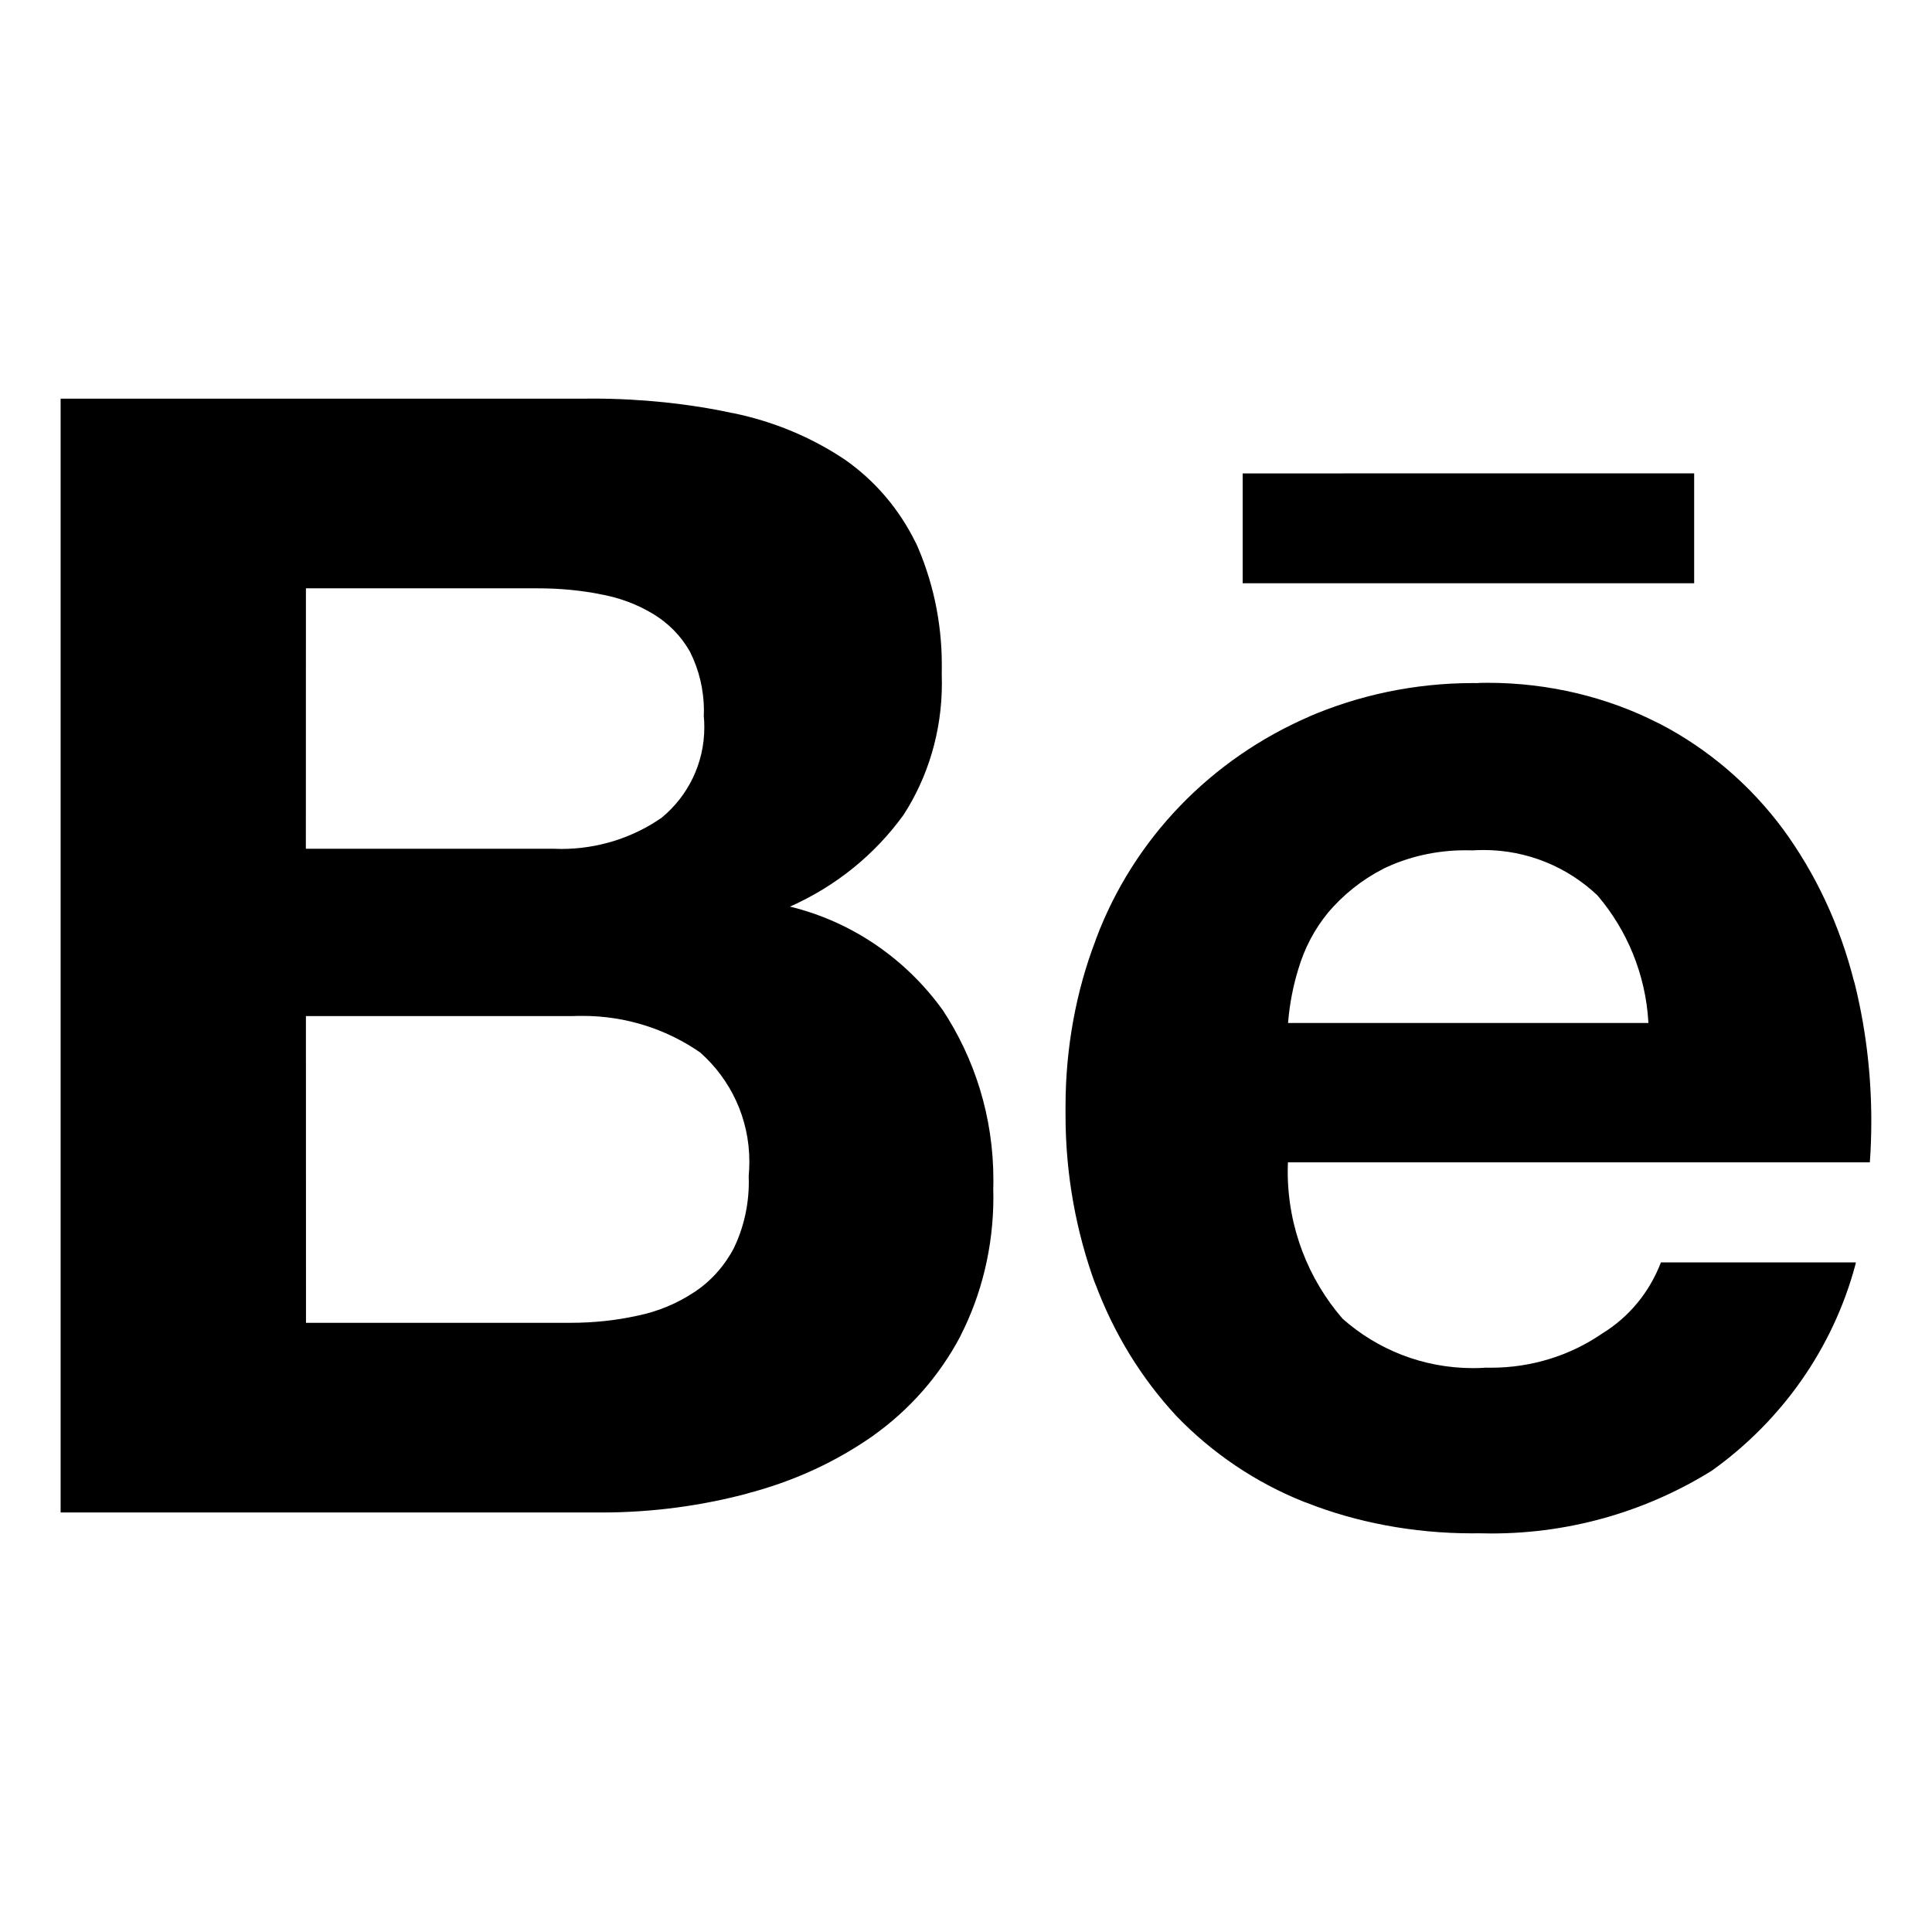
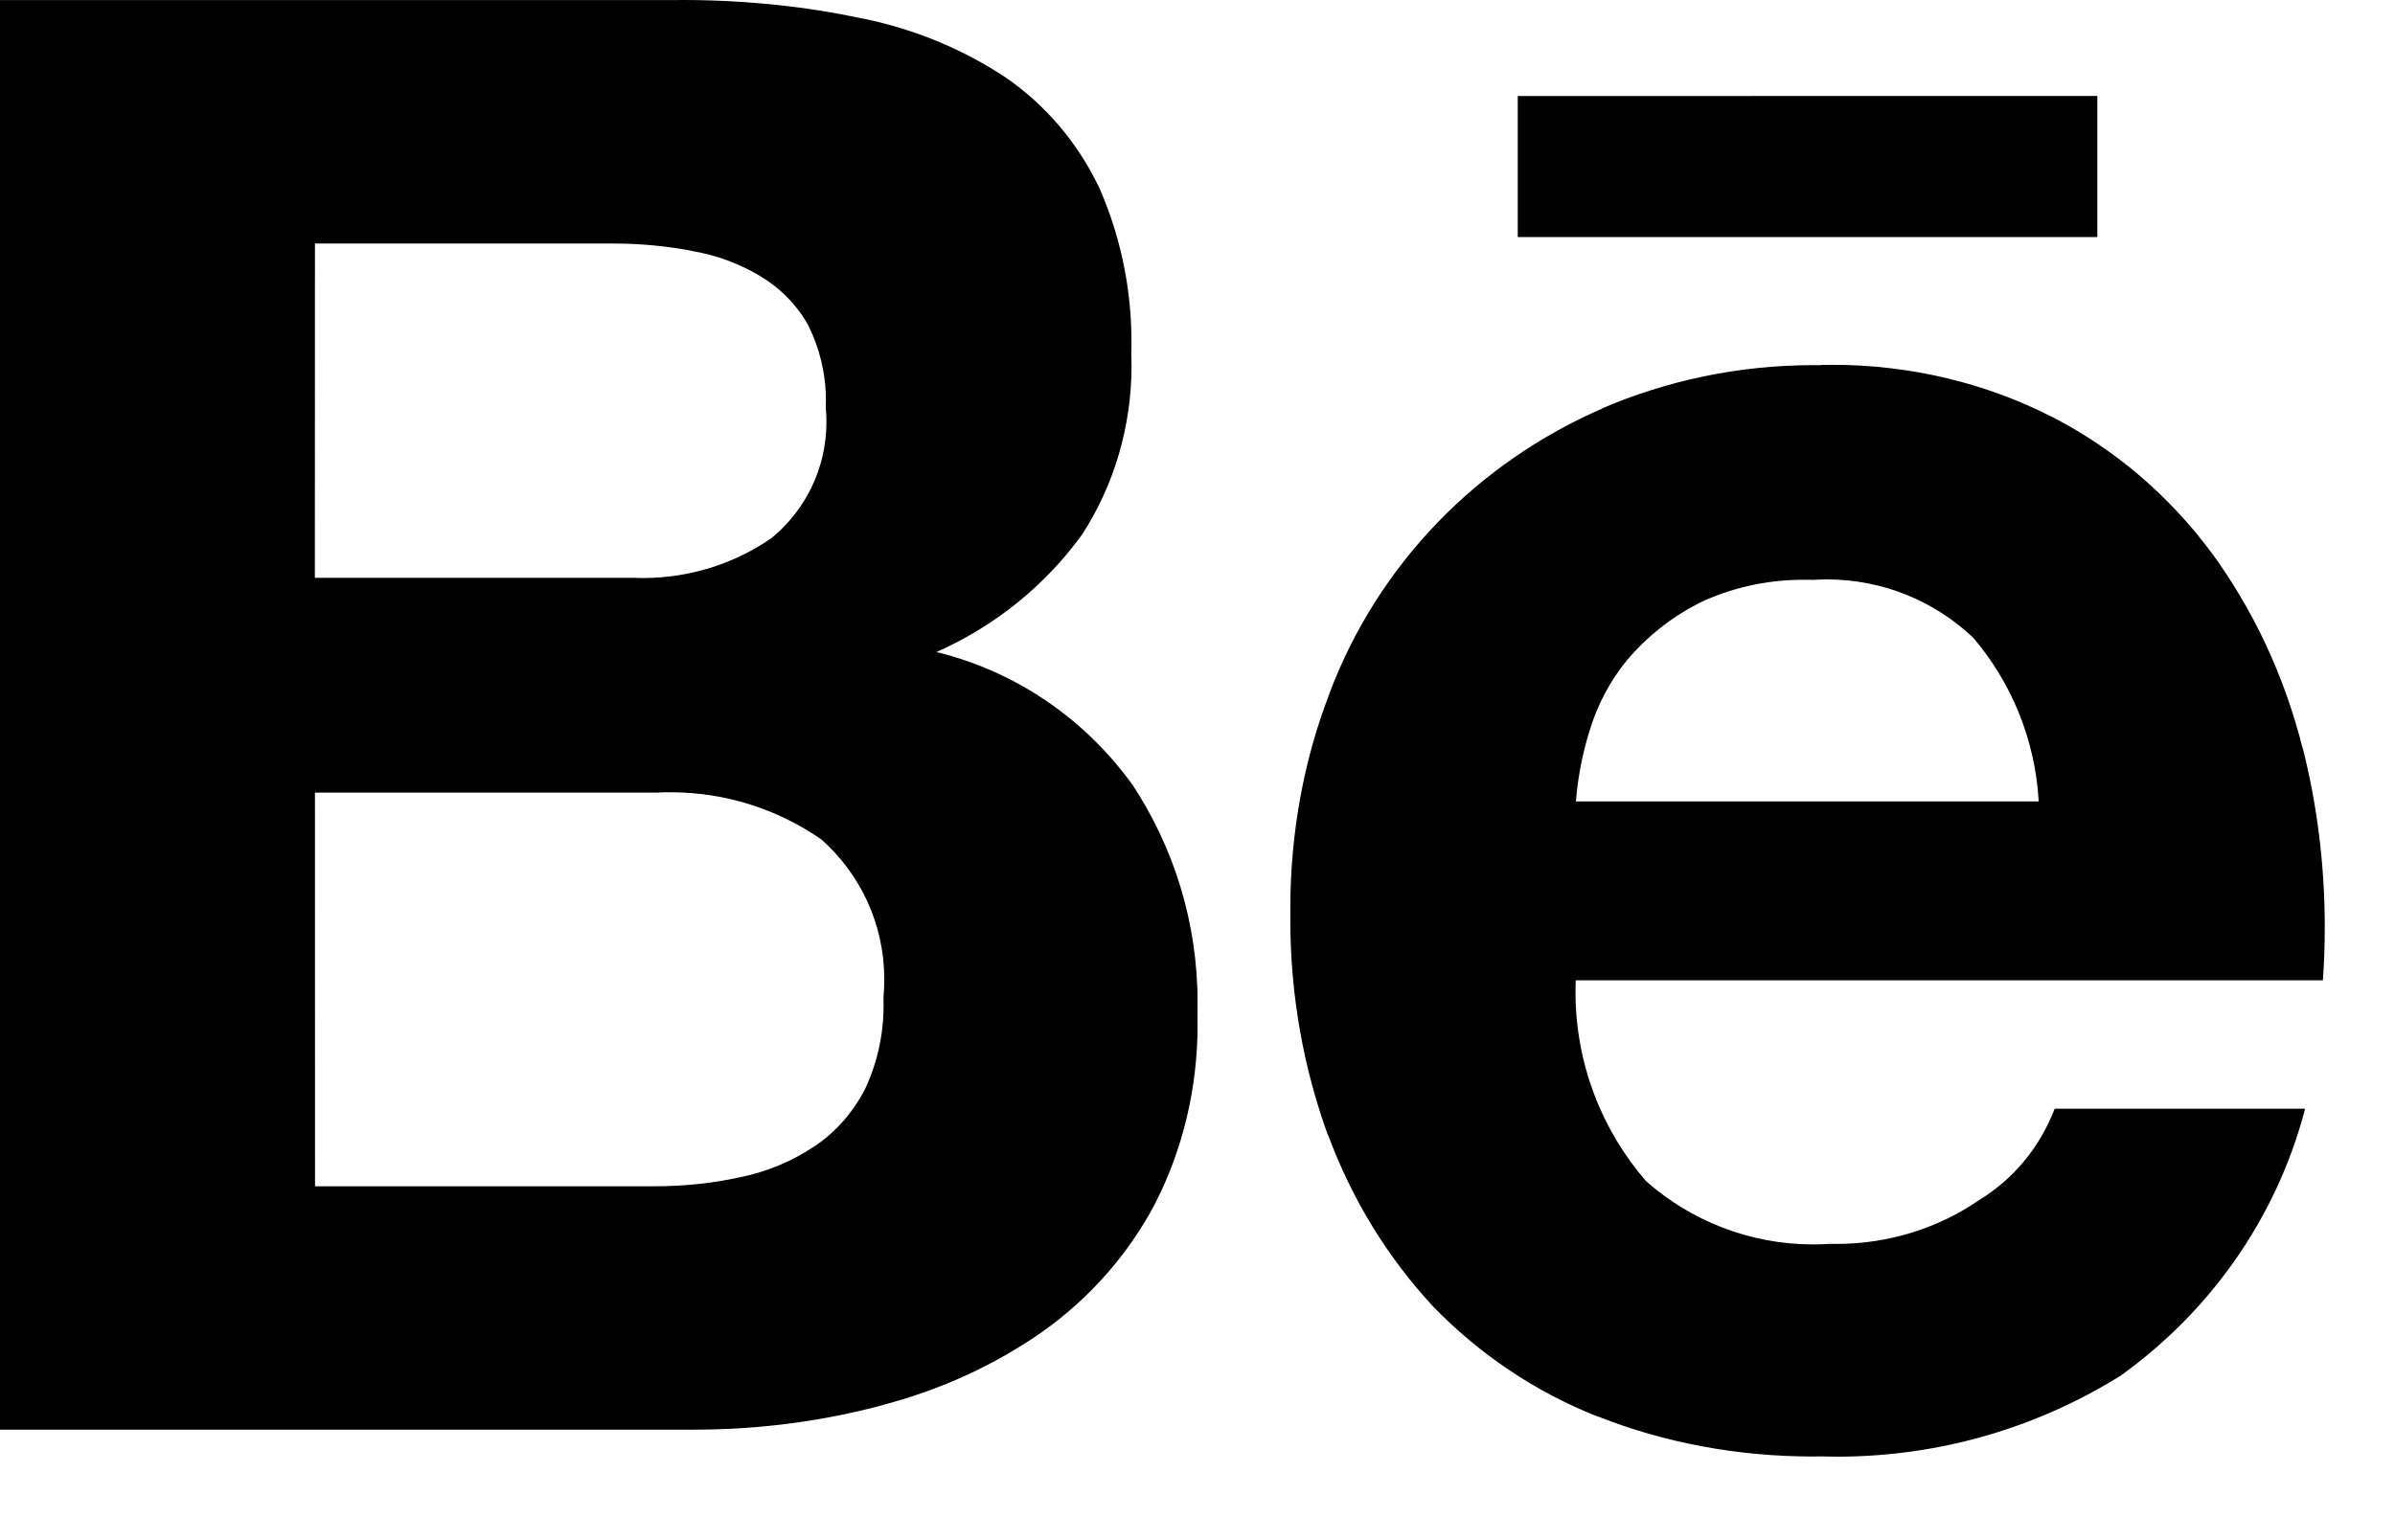
- <svg xmlns="http://www.w3.org/2000/svg" width="29" height="29" viewBox="0 0 29 29" fill="none">
-   <path d="M4.592 15.252H8.593C8.638 15.249 8.692 15.249 8.746 15.249C9.407 15.249 10.02 15.455 10.523 15.807L10.512 15.8C10.965 16.202 11.248 16.786 11.248 17.434C11.248 17.509 11.245 17.582 11.238 17.655L11.238 17.646C11.239 17.674 11.24 17.707 11.24 17.741C11.24 18.1 11.158 18.44 11.012 18.743L11.018 18.73C10.875 19.003 10.673 19.228 10.426 19.393L10.42 19.396C10.172 19.561 9.881 19.686 9.568 19.749L9.553 19.752C9.256 19.818 8.914 19.856 8.564 19.856C8.549 19.856 8.533 19.856 8.519 19.856H8.522H4.593L4.592 15.252ZM22.096 12.765C22.148 12.762 22.208 12.759 22.268 12.759C22.931 12.759 23.533 13.018 23.979 13.441L23.978 13.44C24.418 13.955 24.701 14.619 24.743 15.346V15.355H19.334C19.358 15.062 19.412 14.79 19.493 14.531L19.485 14.557C19.581 14.229 19.734 13.944 19.934 13.7L19.93 13.704C20.161 13.431 20.441 13.207 20.758 13.044L20.773 13.036C21.13 12.864 21.55 12.763 21.993 12.763C22.029 12.763 22.065 12.764 22.101 12.764H22.095L22.096 12.765ZM22.196 10.254C22.171 10.254 22.143 10.253 22.114 10.253C21.232 10.253 20.392 10.435 19.63 10.764L19.671 10.748C18.173 11.391 17.018 12.592 16.455 14.085L16.441 14.126C16.159 14.863 15.994 15.714 15.994 16.604C15.994 16.623 15.994 16.642 15.994 16.66V16.658C15.994 16.682 15.994 16.71 15.994 16.739C15.994 17.636 16.154 18.495 16.446 19.29L16.429 19.238C16.718 20.02 17.135 20.691 17.662 21.259L17.658 21.255C18.196 21.812 18.847 22.254 19.576 22.544L19.613 22.557C20.351 22.848 21.205 23.016 22.099 23.016C22.133 23.016 22.167 23.016 22.2 23.015H22.195C22.252 23.017 22.318 23.018 22.385 23.018C23.613 23.018 24.759 22.665 25.726 22.056L25.7 22.072C26.745 21.323 27.511 20.244 27.849 18.988L27.858 18.949H24.931C24.757 19.403 24.448 19.772 24.052 20.015L24.043 20.021C23.577 20.34 23.001 20.53 22.38 20.53C22.354 20.53 22.327 20.53 22.302 20.529H22.306C22.248 20.534 22.18 20.536 22.111 20.536C21.359 20.536 20.674 20.256 20.152 19.794L20.155 19.797C19.642 19.206 19.329 18.43 19.329 17.58C19.329 17.534 19.33 17.487 19.332 17.441V17.447H28.067C28.081 17.26 28.089 17.044 28.089 16.825C28.089 16.089 27.997 15.374 27.822 14.693L27.835 14.753C27.616 13.877 27.249 13.108 26.758 12.437L26.771 12.455C26.275 11.784 25.642 11.243 24.913 10.864L24.883 10.85C24.139 10.471 23.26 10.249 22.329 10.249C22.281 10.249 22.234 10.25 22.187 10.251H22.194L22.196 10.254ZM4.592 8.831H8.036C8.049 8.831 8.067 8.831 8.083 8.831C8.401 8.831 8.712 8.861 9.013 8.919L8.982 8.915C9.286 8.965 9.559 9.068 9.803 9.215L9.793 9.209C10.032 9.351 10.224 9.547 10.357 9.783L10.36 9.79C10.49 10.048 10.566 10.35 10.566 10.671C10.566 10.698 10.565 10.726 10.564 10.754V10.75C10.57 10.8 10.572 10.859 10.572 10.918C10.572 11.46 10.326 11.946 9.939 12.268L9.936 12.271C9.514 12.566 8.989 12.743 8.423 12.743C8.386 12.743 8.348 12.742 8.31 12.74H8.316H4.591L4.592 8.831ZM18.653 7.106V8.755H25.43V7.105L18.653 7.106ZM0.91 5.984V22.703H9.014C9.018 22.703 9.024 22.703 9.03 22.703C9.801 22.703 10.548 22.6 11.258 22.408L11.199 22.422C11.923 22.235 12.557 21.937 13.119 21.542L13.101 21.554C13.654 21.161 14.1 20.652 14.412 20.064L14.423 20.04C14.73 19.437 14.911 18.725 14.911 17.97C14.911 17.927 14.91 17.884 14.909 17.841V17.848C14.911 17.806 14.911 17.756 14.911 17.707C14.911 16.761 14.628 15.882 14.142 15.148L14.153 15.165C13.604 14.402 12.808 13.847 11.885 13.615L11.857 13.609C12.553 13.299 13.128 12.828 13.555 12.242L13.563 12.231C13.924 11.672 14.138 10.99 14.138 10.258C14.138 10.211 14.137 10.164 14.136 10.117V10.123C14.137 10.08 14.137 10.03 14.137 9.981C14.137 9.323 13.996 8.697 13.742 8.134L13.753 8.162C13.5 7.64 13.129 7.209 12.673 6.893L12.662 6.886C12.179 6.565 11.613 6.326 11.004 6.201L10.973 6.196C10.348 6.061 9.628 5.983 8.891 5.983C8.856 5.983 8.821 5.983 8.785 5.984H8.791H0.91Z" fill="black" />
+ <svg xmlns="http://www.w3.org/2000/svg" width="28" height="18" viewBox="0 0 28 18" fill="none">
+   <path d="M3.682 9.269H7.683C7.729 9.266 7.782 9.265 7.836 9.265C8.497 9.265 9.11 9.472 9.613 9.824L9.603 9.817C10.055 10.219 10.338 10.803 10.338 11.451C10.338 11.526 10.335 11.599 10.328 11.672L10.329 11.662C10.329 11.691 10.33 11.724 10.33 11.758C10.33 12.117 10.248 12.457 10.102 12.76L10.108 12.746C9.965 13.02 9.763 13.245 9.517 13.41L9.51 13.413C9.262 13.578 8.971 13.703 8.658 13.766L8.643 13.769C8.346 13.835 8.004 13.873 7.654 13.873C7.639 13.873 7.623 13.873 7.609 13.873H7.612H3.683L3.682 9.269ZM21.186 6.782C21.238 6.779 21.298 6.776 21.358 6.776C22.021 6.776 22.623 7.035 23.069 7.458L23.068 7.457C23.508 7.972 23.791 8.636 23.834 9.363V9.372H18.424C18.448 9.079 18.502 8.807 18.583 8.548L18.575 8.574C18.671 8.246 18.824 7.961 19.024 7.717L19.02 7.721C19.252 7.448 19.532 7.224 19.848 7.061L19.863 7.053C20.22 6.881 20.64 6.78 21.083 6.78C21.119 6.78 21.155 6.781 21.191 6.781H21.185L21.186 6.782ZM21.286 4.271C21.262 4.271 21.233 4.27 21.204 4.27C20.322 4.27 19.482 4.452 18.72 4.78L18.761 4.765C17.263 5.408 16.109 6.609 15.545 8.102L15.531 8.143C15.249 8.879 15.085 9.731 15.085 10.621C15.085 10.64 15.085 10.659 15.085 10.677V10.675C15.085 10.699 15.085 10.727 15.085 10.756C15.085 11.653 15.244 12.512 15.536 13.306L15.52 13.255C15.808 14.037 16.226 14.707 16.752 15.276L16.748 15.272C17.286 15.829 17.937 16.271 18.666 16.561L18.703 16.573C19.441 16.864 20.296 17.033 21.189 17.033C21.223 17.033 21.257 17.033 21.291 17.032H21.285C21.342 17.034 21.408 17.035 21.475 17.035C22.703 17.035 23.849 16.682 24.816 16.073L24.79 16.089C25.835 15.34 26.601 14.261 26.939 13.005L26.948 12.966H24.021C23.847 13.42 23.538 13.789 23.142 14.032L23.133 14.038C22.667 14.357 22.091 14.547 21.47 14.547C21.444 14.547 21.417 14.547 21.392 14.546H21.396C21.338 14.551 21.27 14.553 21.201 14.553C20.45 14.553 19.764 14.273 19.242 13.811L19.245 13.814C18.732 13.223 18.419 12.447 18.419 11.597C18.419 11.551 18.42 11.504 18.422 11.458V11.464H27.157C27.171 11.277 27.179 11.061 27.179 10.841C27.179 10.106 27.087 9.391 26.912 8.71L26.925 8.77C26.706 7.893 26.339 7.125 25.848 6.453L25.861 6.472C25.365 5.801 24.733 5.26 24.003 4.881L23.973 4.867C23.229 4.488 22.35 4.266 21.419 4.266C21.371 4.266 21.324 4.267 21.277 4.268H21.284L21.286 4.271ZM3.682 2.848H7.126C7.139 2.848 7.157 2.848 7.173 2.848C7.491 2.848 7.802 2.878 8.103 2.936L8.072 2.932C8.376 2.982 8.649 3.085 8.893 3.232L8.883 3.226C9.122 3.368 9.314 3.564 9.447 3.8L9.45 3.807C9.58 4.065 9.656 4.367 9.656 4.688C9.656 4.715 9.655 4.743 9.654 4.771V4.767C9.66 4.817 9.662 4.876 9.662 4.935C9.662 5.477 9.416 5.963 9.029 6.285L9.026 6.288C8.604 6.583 8.079 6.76 7.513 6.76C7.476 6.76 7.438 6.759 7.4 6.757H7.406H3.681L3.682 2.848ZM17.744 1.123V2.772H24.52V1.122L17.744 1.123ZM0 0.001V16.719H8.104C8.108 16.719 8.115 16.719 8.12 16.719C8.891 16.719 9.638 16.617 10.348 16.425L10.289 16.439C11.013 16.252 11.647 15.954 12.209 15.559L12.191 15.571C12.744 15.178 13.19 14.669 13.502 14.08L13.513 14.057C13.82 13.454 14.001 12.742 14.001 11.987C14.001 11.944 14 11.901 13.999 11.858V11.865C14.001 11.823 14.001 11.773 14.001 11.724C14.001 10.778 13.718 9.899 13.232 9.165L13.243 9.182C12.694 8.419 11.898 7.864 10.975 7.632L10.947 7.626C11.643 7.316 12.218 6.845 12.645 6.259L12.653 6.248C13.014 5.689 13.229 5.007 13.229 4.275C13.229 4.228 13.228 4.181 13.226 4.133V4.14C13.228 4.097 13.228 4.047 13.228 3.997C13.228 3.34 13.086 2.714 12.832 2.151L12.843 2.179C12.591 1.657 12.219 1.226 11.763 0.91L11.752 0.903C11.269 0.582 10.703 0.343 10.094 0.218L10.063 0.213C9.438 0.078 8.718 0 7.981 0C7.946 0 7.911 -6.57274e-08 7.875 0.001H7.881H0Z" fill="black" />
</svg>
